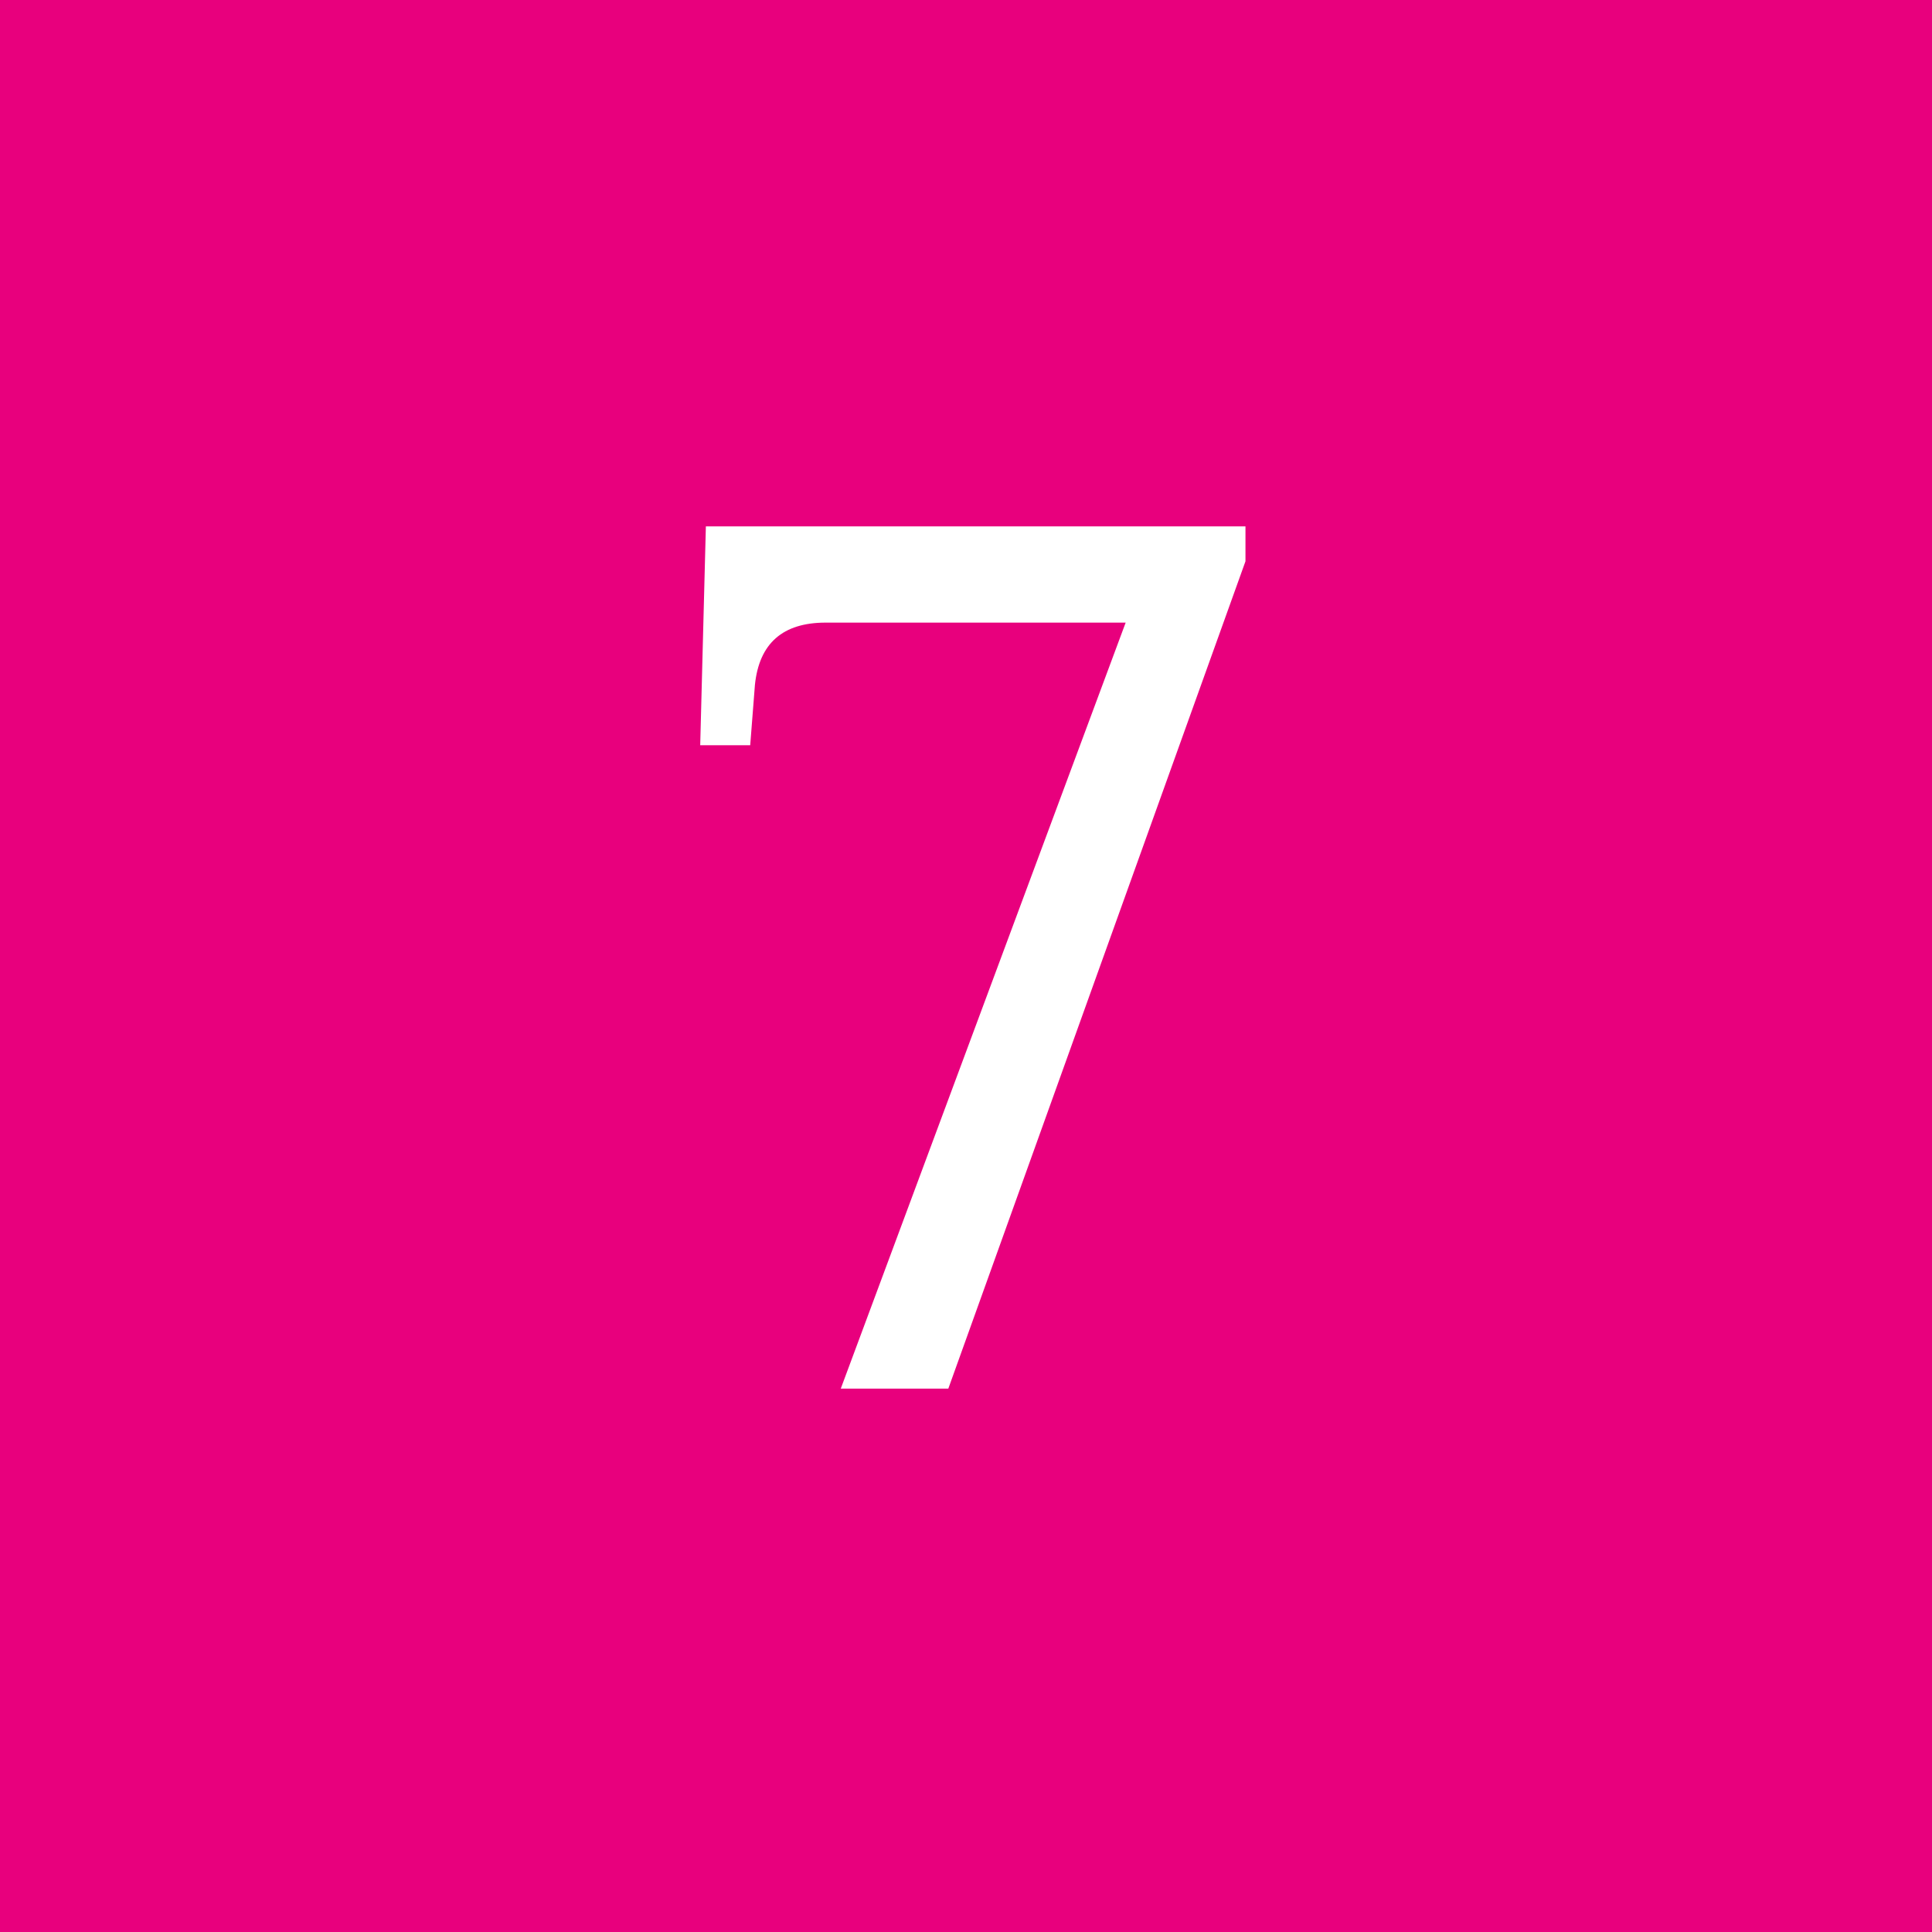
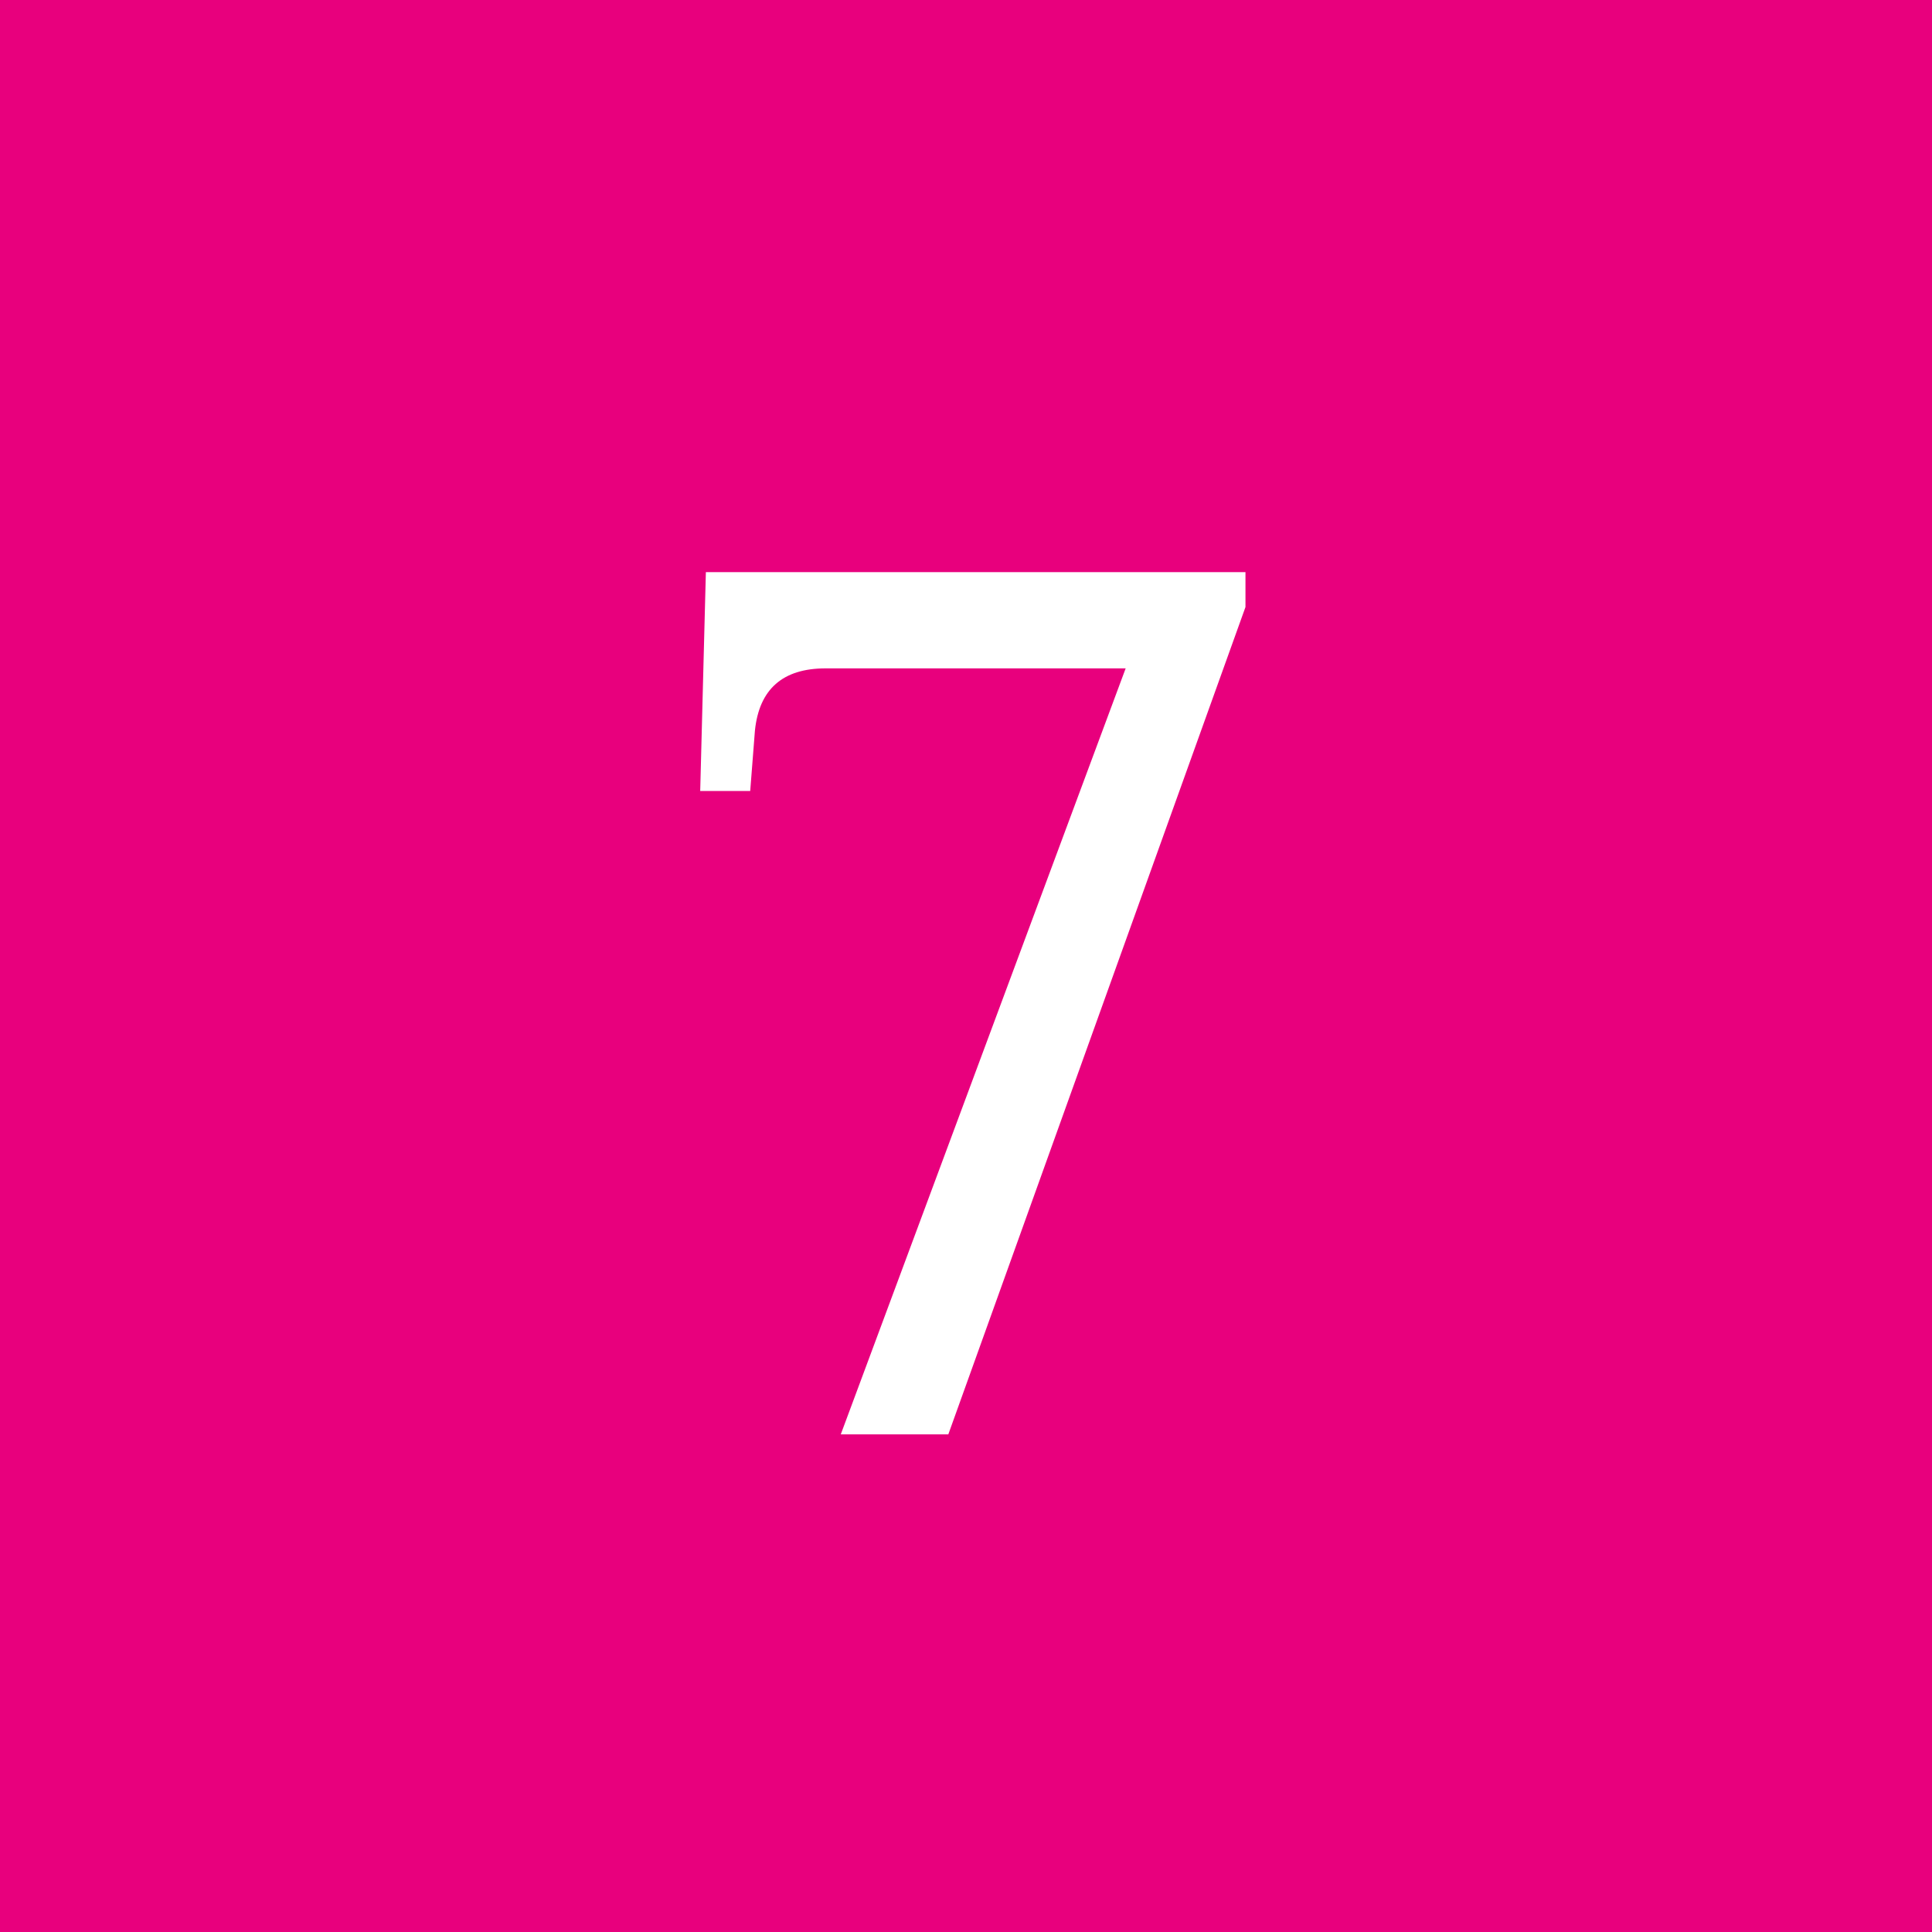
<svg xmlns="http://www.w3.org/2000/svg" viewBox="0 0 32 32">
  <rect width="32" height="32" fill="#e8007d" />
-   <text x="16" y="23" font-family="Georgia, serif" font-size="20" font-weight="400" fill="#ffffff" text-anchor="middle">7</text>
+   <text x="50%" y="50%" font-family="Georgia, serif" font-size="20" font-weight="400" fill="#ffffff" text-anchor="middle" dominant-baseline="central">7</text>
</svg>
